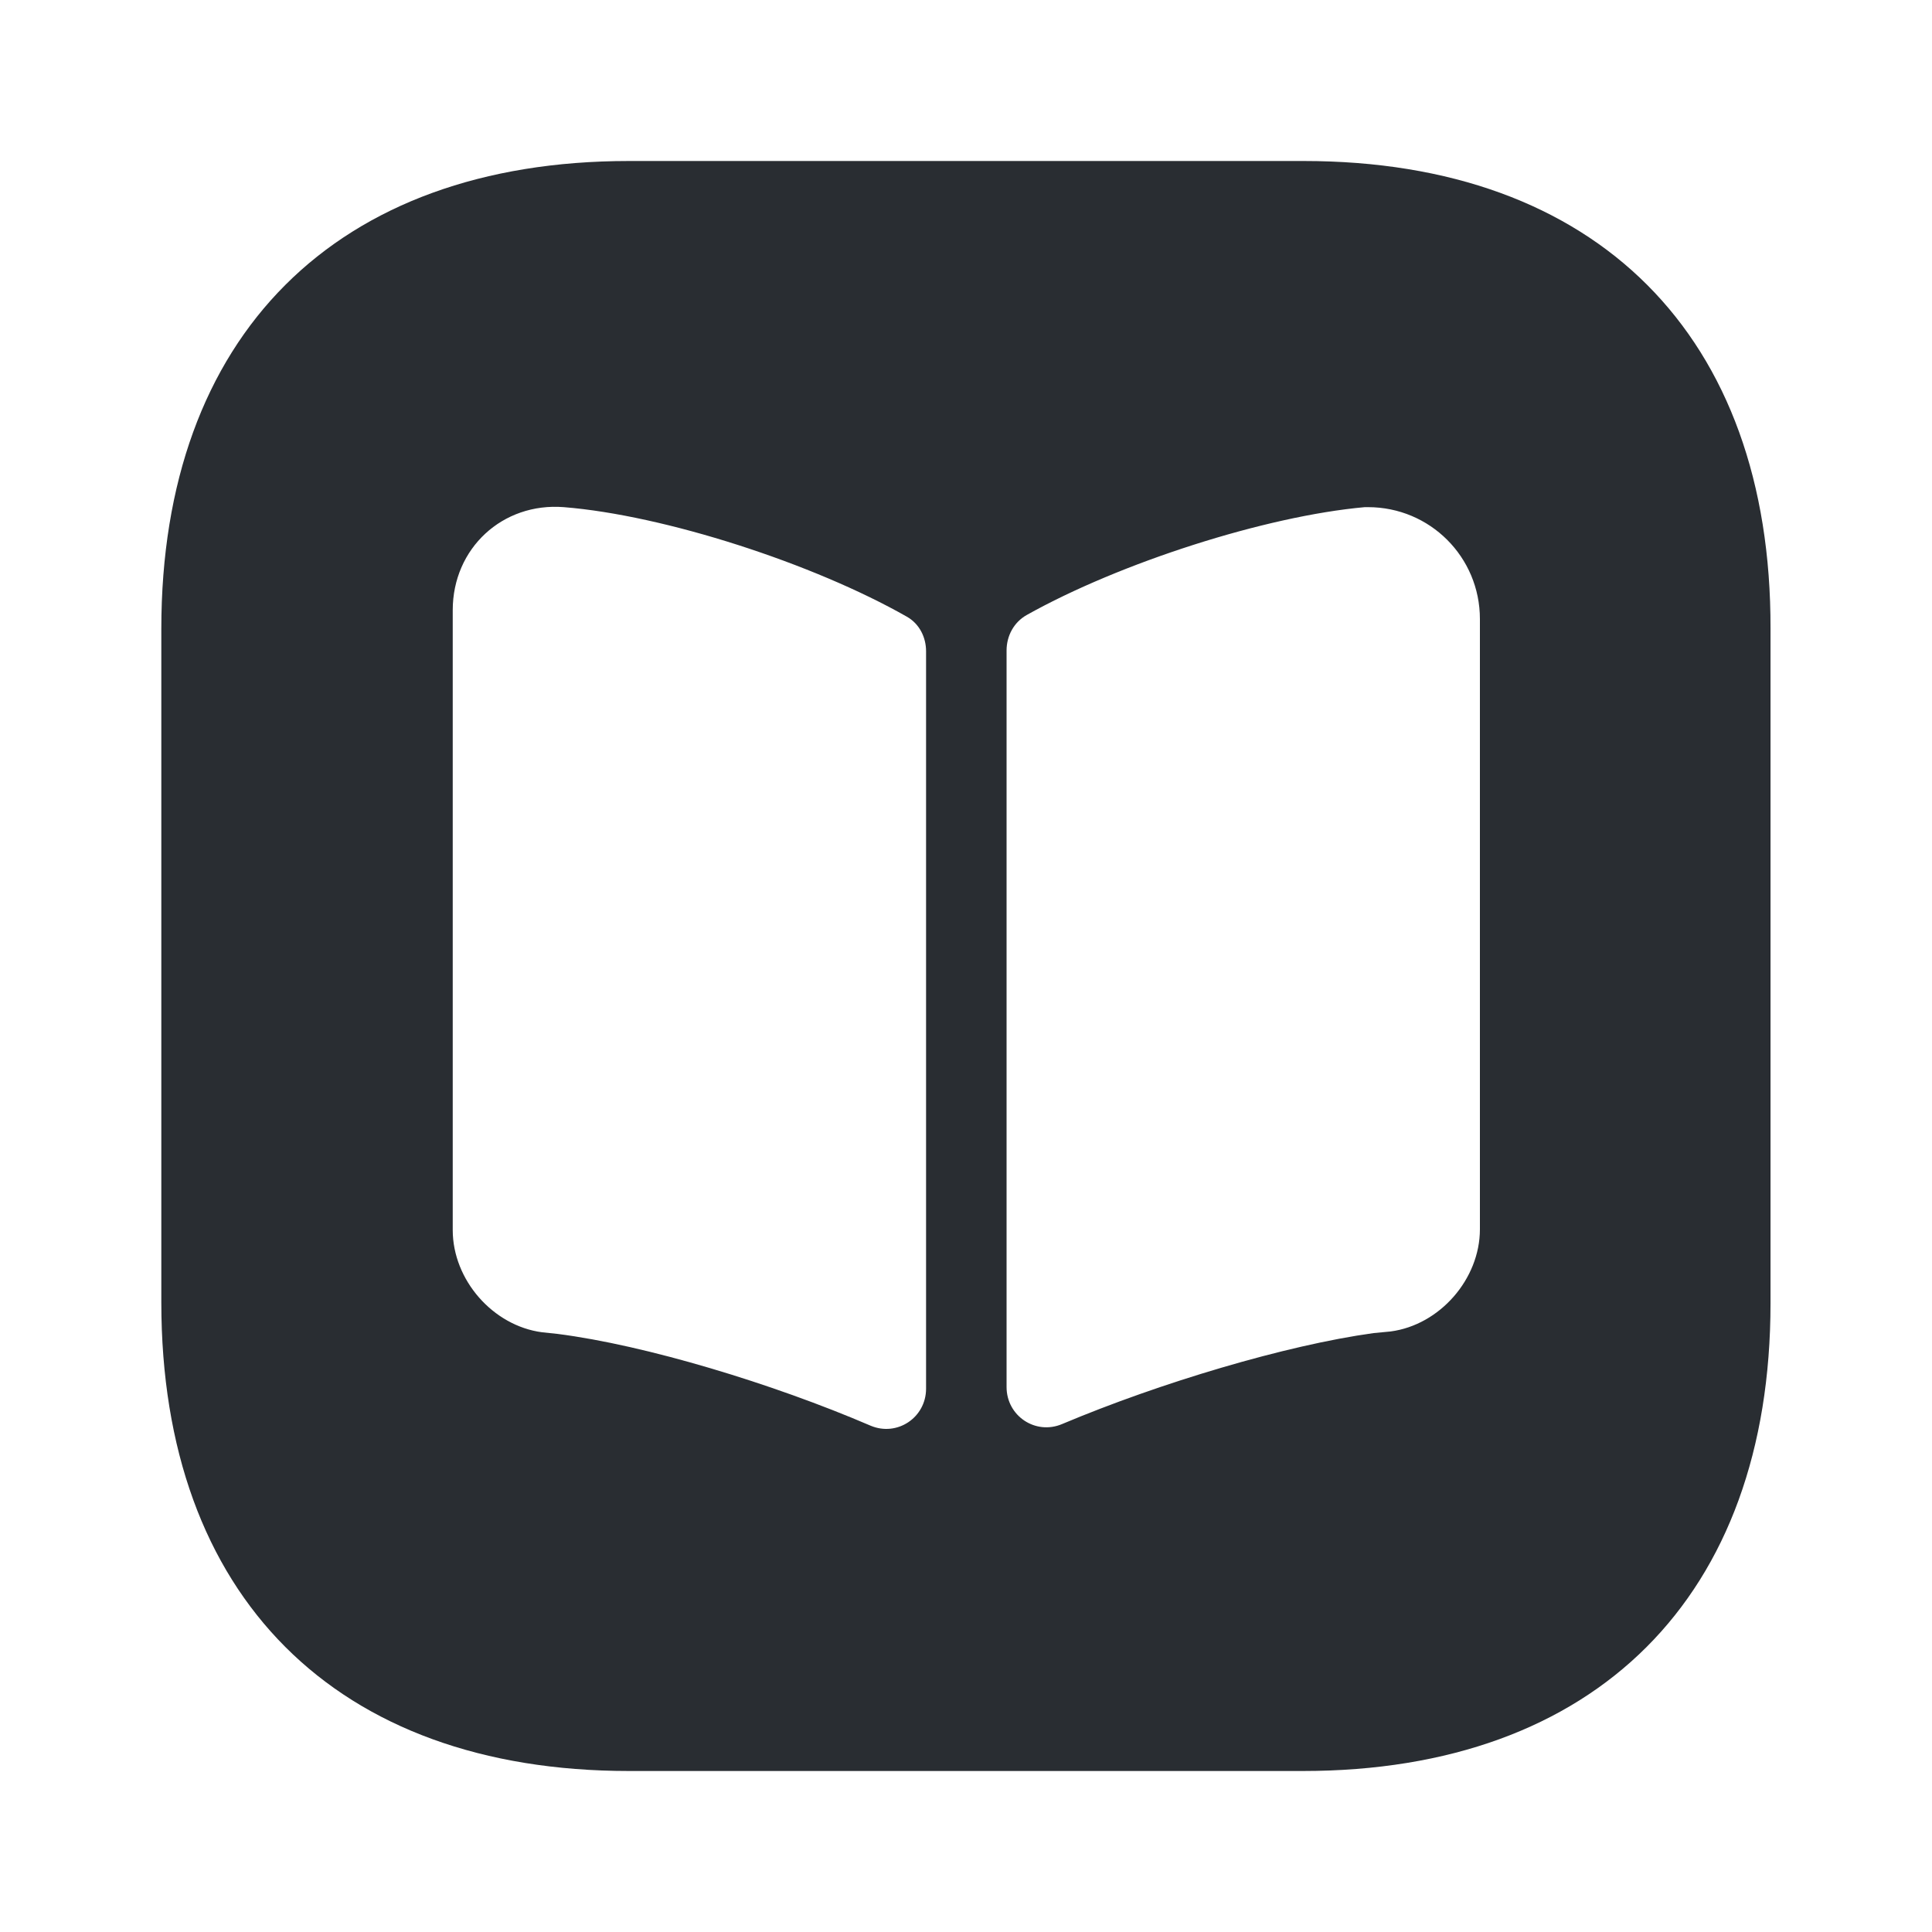
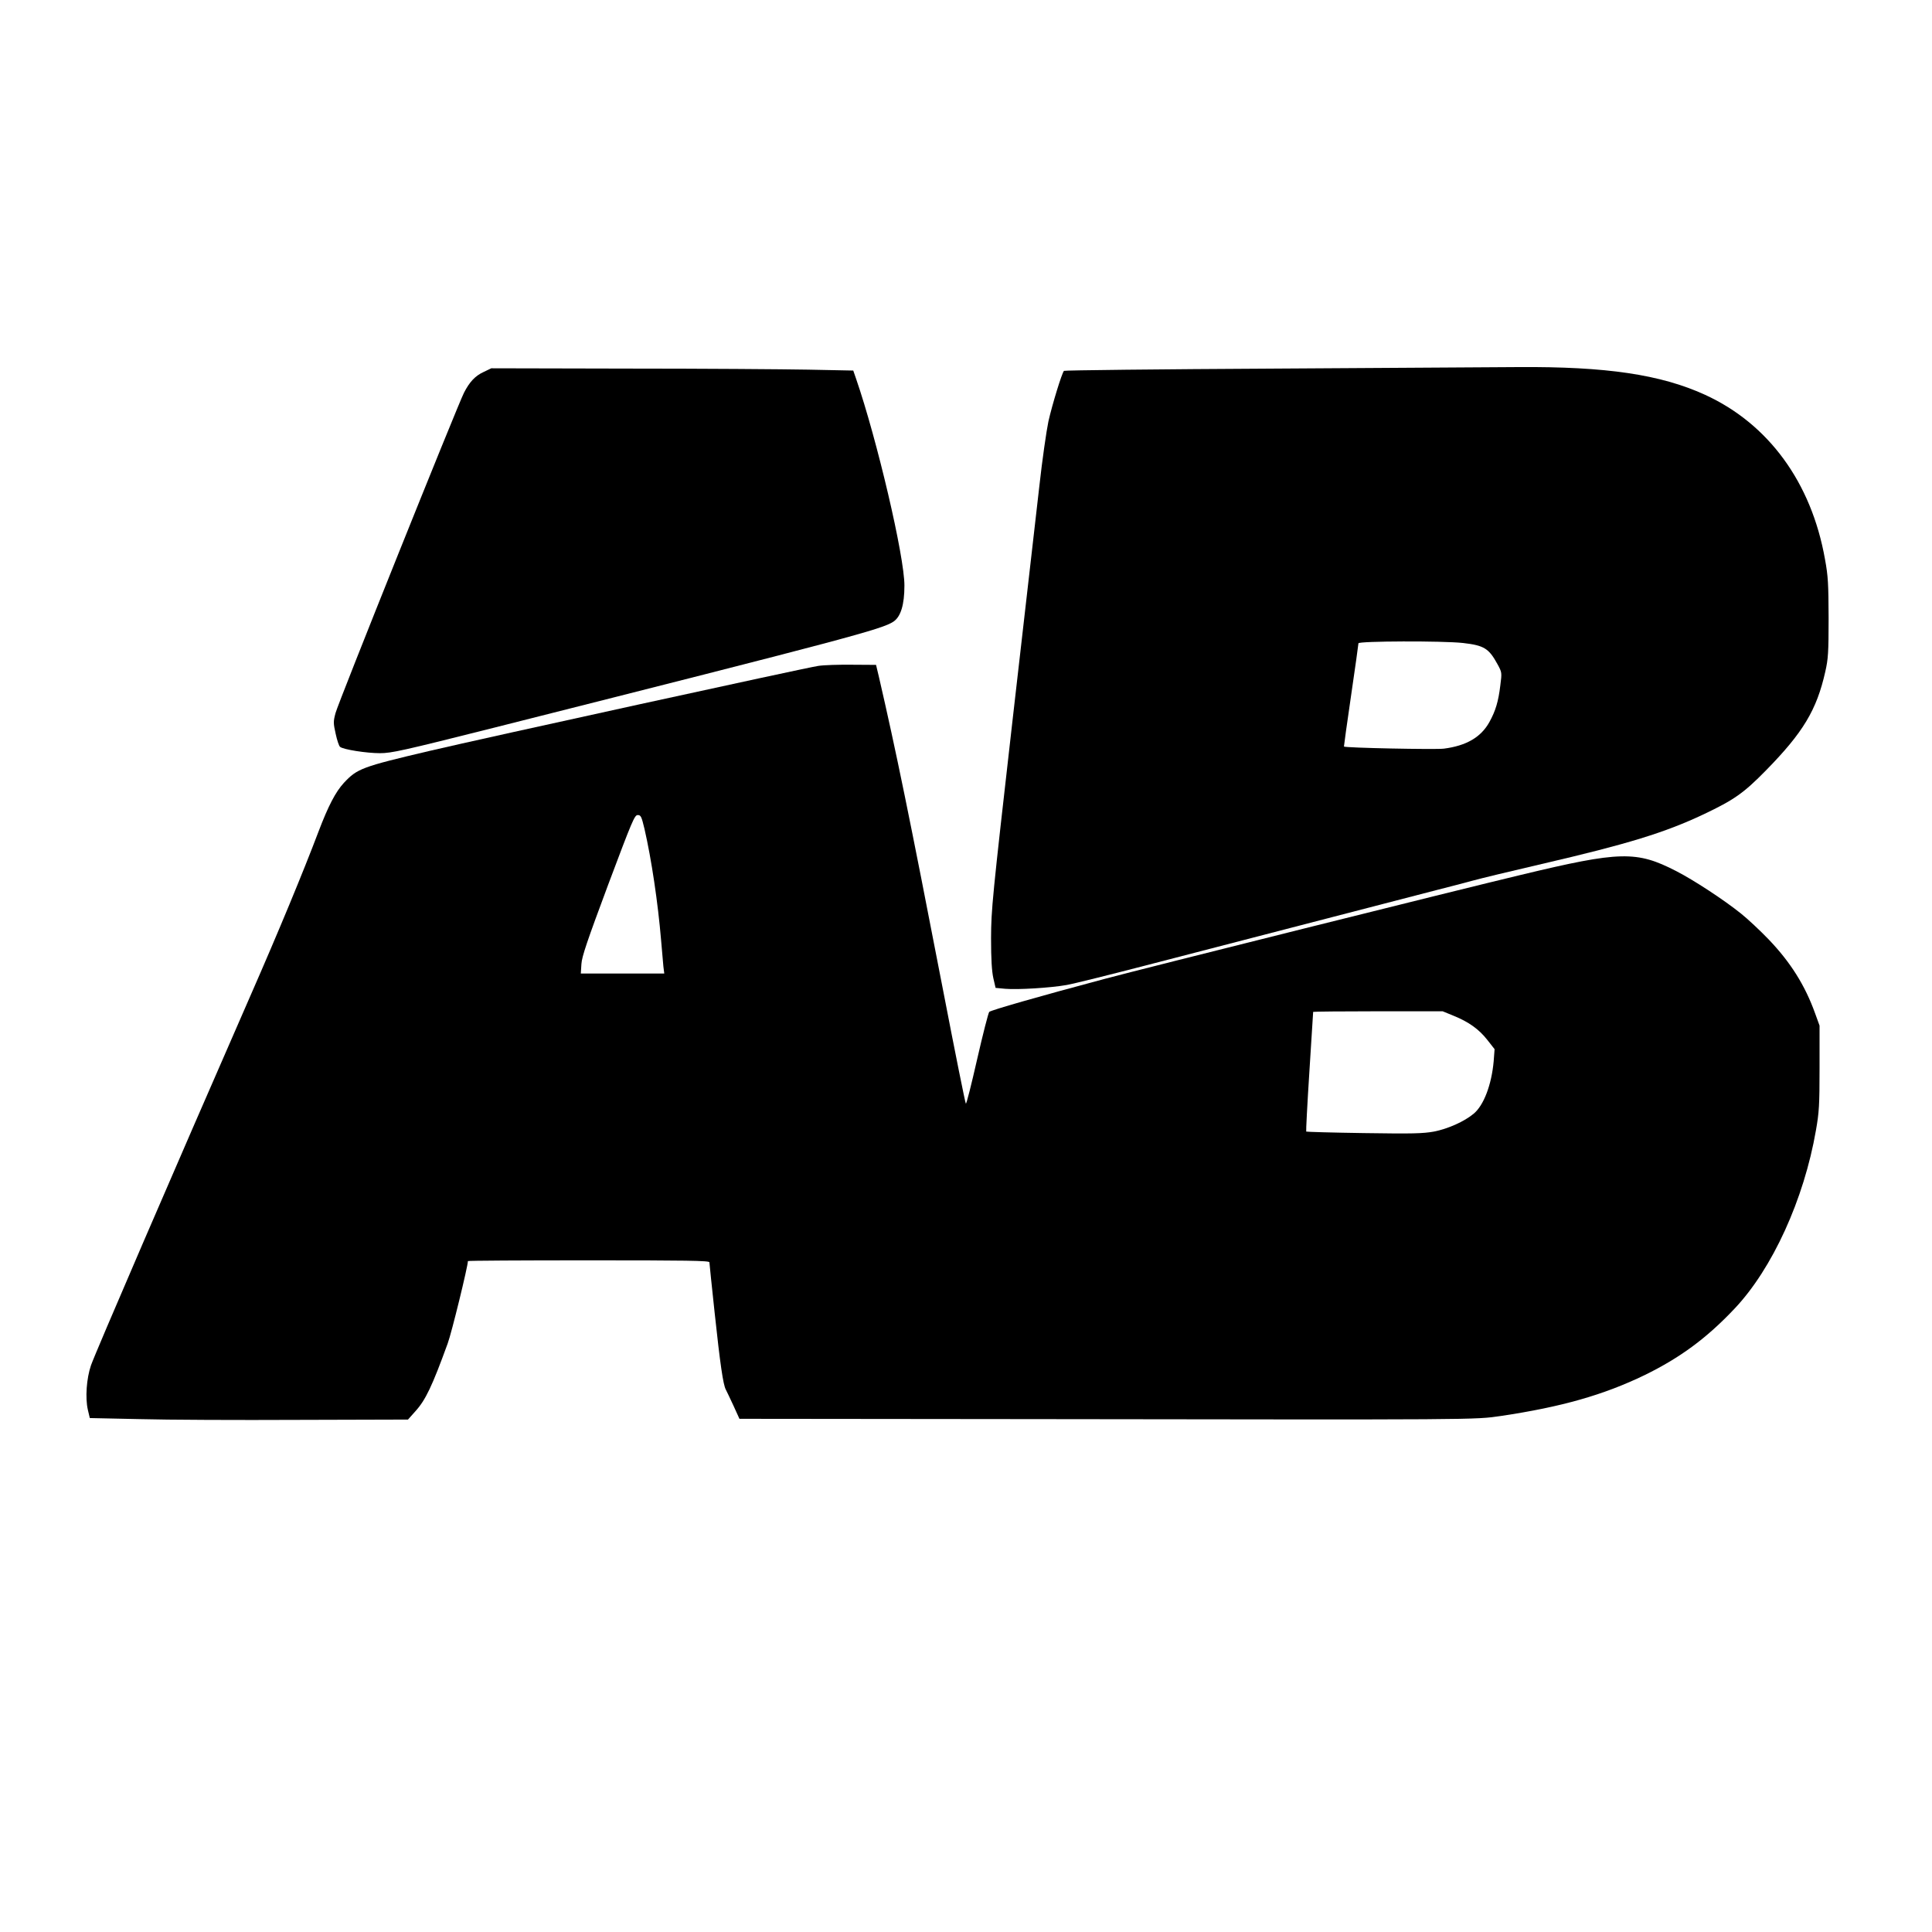
- <svg xmlns="http://www.w3.org/2000/svg" version="1.1" width="1000" height="1000">
-   <g transform="matrix(5,0,0,5,0.1660995,0.00002288818)">
-     <svg version="1.1" width="200" height="200">
-       <svg width="200" height="200" viewBox="0 0 24 24" fill="none">
-         <path d="M16.19 2H7.81C4.17 2 2 4.17 2 7.81V16.18C2 19.83 4.17 22 7.81 22H16.18C19.82 22 21.99 19.83 21.99 16.19V7.81C22 4.17 19.83 2 16.19 2ZM11.5 17.25C11.5 17.61 11.14 17.85 10.81 17.71C9.6 17.19 8.02 16.71 6.92 16.57L6.73 16.55C6.12 16.47 5.62 15.9 5.62 15.28V7.58C5.62 6.81 6.24 6.24 7 6.3C8.25 6.4 10.1 7 11.26 7.66C11.42 7.75 11.5 7.92 11.5 8.09V17.25ZM18.38 15.27C18.38 15.89 17.88 16.46 17.27 16.54L17.06 16.56C15.97 16.71 14.4 17.18 13.19 17.69C12.86 17.83 12.5 17.59 12.5 17.23V8.08C12.5 7.9 12.59 7.73 12.75 7.64C13.91 6.99 15.72 6.41 16.95 6.3H16.99C17.76 6.3 18.38 6.92 18.38 7.69V15.27Z" fill="#292D32" />
-       </svg>
-     </svg>
+ <svg xmlns="http://www.w3.org/2000/svg" version="1.0" width="1280pt" height="1280pt" viewBox="0 0 1280 1280" preserveAspectRatio="xMidYMid meet">
+   <g transform="translate(0,1280) scale(0.1,-0.1)" fill="#000000" stroke="none">
+     <path d="M8451 10358 c-767 -4 -1398 -11 -1402 -15 -14 -15 -78 -224 -103 -335 -13 -62 -41 -255 -60 -428 -20 -173 -100 -873 -178 -1555 -135 -1186 -141 -1249 -142 -1440 0 -141 5 -219 15 -265 l15 -65 64 -6 c83 -7 298 6 406 25 46 8 283 67 526 130 529 137 1736 450 1933 501 77 19 181 47 230 60 50 14 257 64 460 111 569 132 816 208 1072 329 202 96 265 140 414 292 245 250 335 399 392 653 19 84 22 125 22 355 -1 228 -3 276 -24 390 -90 509 -375 898 -796 1090 -294 134 -654 187 -1235 183 -118 -1 -842 -5 -1609 -10z m1242 -1818 c140 -16 171 -36 228 -140 30 -55 30 -56 19 -141 -13 -107 -31 -168 -73 -244 -56 -100 -153 -156 -301 -175 -55 -7 -655 5 -662 14 -1 0 20 152 47 336 27 184 49 341 49 348 0 15 559 17 693 2z" />
+     <path d="M3205 10336 c-57 -26 -94 -66 -131 -138 -43 -85 -835 -2058 -851 -2122 -15 -56 -15 -67 1 -138 9 -42 22 -81 29 -86 21 -18 176 -42 264 -42 77 0 149 16 757 169 2344 592 2570 652 2646 703 48 33 72 112 72 238 1 191 -182 970 -320 1370 l-19 55 -299 6 c-164 3 -704 7 -1199 7 l-900 2 -50 -24z" />
+     <path d="M5420 8388 c-83 -12 -2208 -477 -2570 -562 -455 -107 -483 -118 -572 -213 -55 -60 -103 -152 -168 -323 -101 -267 -265 -663 -450 -1085 -518 -1184 -1027 -2365 -1057 -2450 -30 -87 -39 -217 -21 -295 l13 -55 330 -7 c182 -5 656 -7 1054 -5 l724 2 49 55 c68 75 111 166 214 449 26 70 134 512 134 546 0 3 360 5 800 5 644 0 800 -2 800 -13 0 -7 16 -159 35 -337 36 -336 56 -475 74 -507 5 -10 28 -57 50 -105 l40 -88 1933 -2 c2982 -4 2935 -5 3113 21 402 60 679 139 952 271 235 115 411 245 595 440 250 264 460 724 539 1181 21 119 24 166 24 414 l0 280 -29 80 c-67 187 -164 341 -310 493 -56 58 -137 134 -181 169 -113 91 -313 222 -430 282 -263 135 -370 133 -1027 -25 -424 -101 -2508 -622 -2758 -689 -446 -119 -755 -208 -766 -219 -6 -6 -42 -147 -80 -313 -38 -167 -71 -299 -75 -295 -4 4 -71 338 -149 742 -227 1173 -313 1592 -428 2090 l-18 75 -159 1 c-88 1 -189 -2 -225 -8z m-1150 -1080 c46 -200 89 -488 110 -738 6 -69 13 -146 15 -172 l6 -48 -277 0 -276 0 4 63 c3 50 38 152 177 525 160 426 175 462 196 462 21 0 25 -9 45 -92z m5361 -1238 c99 -40 168 -89 224 -161 l47 -60 -6 -80 c-14 -156 -66 -293 -133 -348 -61 -51 -170 -100 -263 -118 -73 -13 -139 -15 -464 -10 -208 3 -380 8 -382 10 -2 2 7 180 21 397 14 216 25 394 25 396 0 2 193 4 429 4 l429 0 73 -30z" />
  </g>
</svg>
